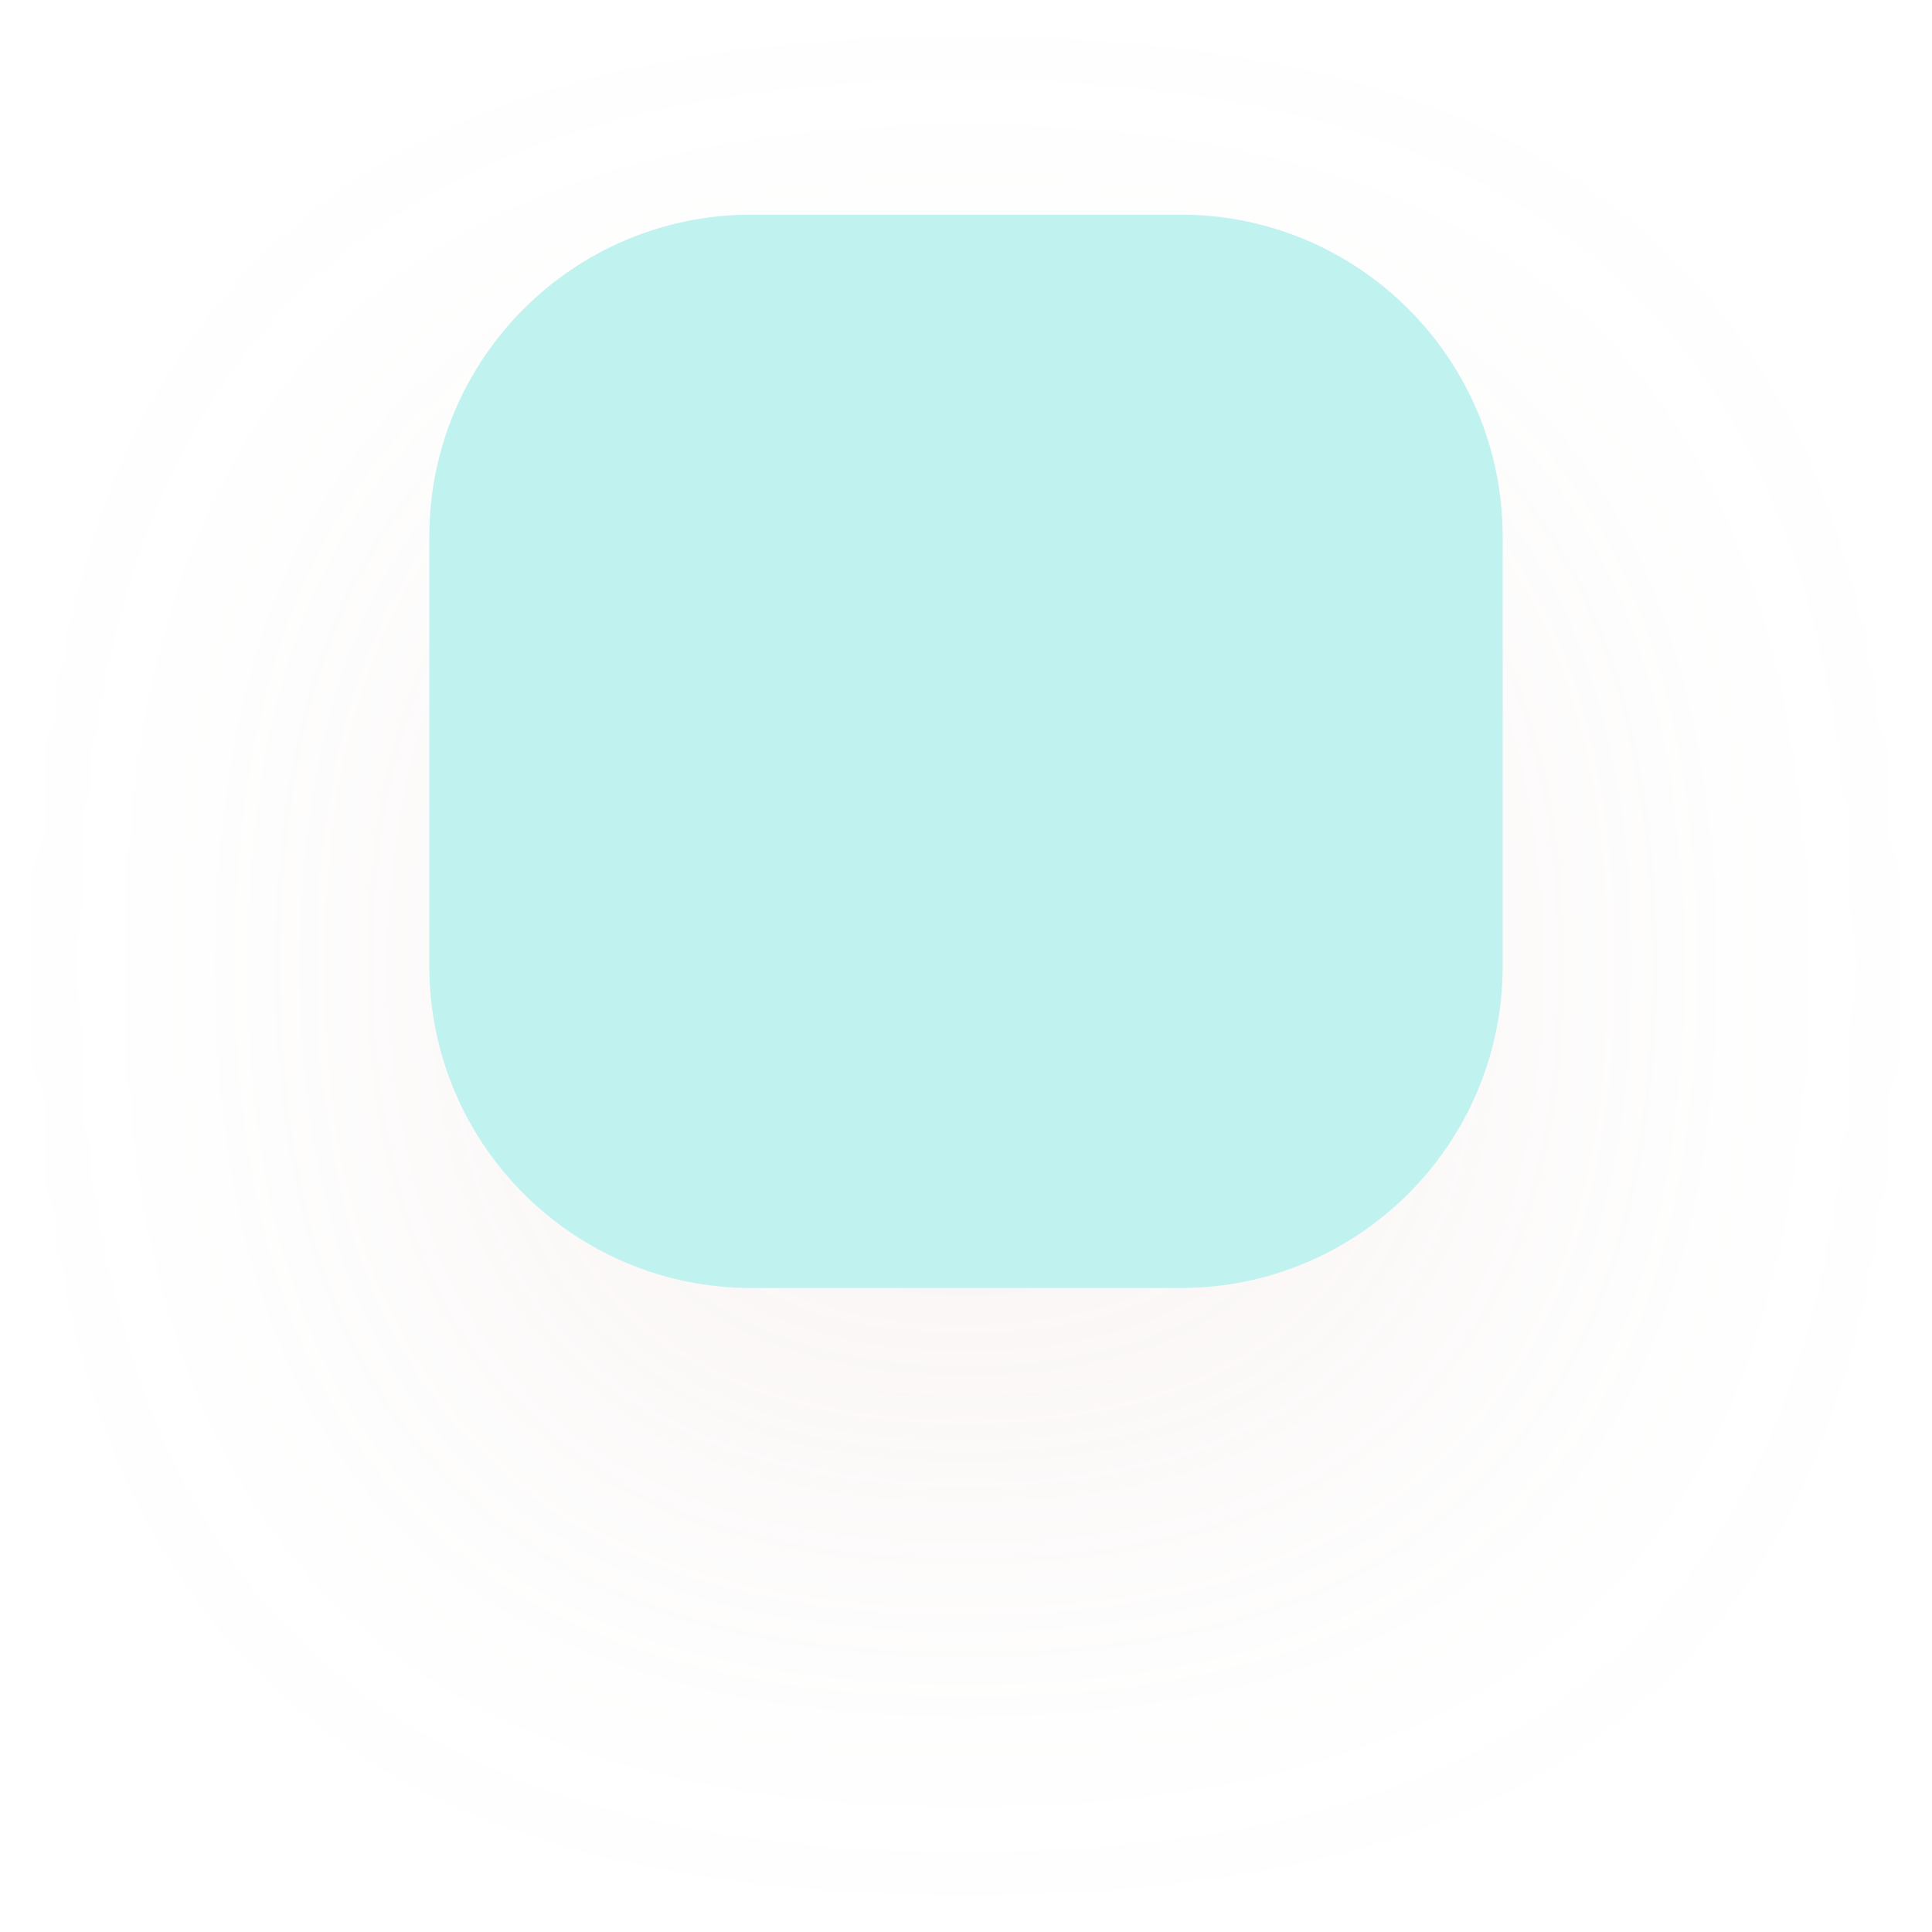
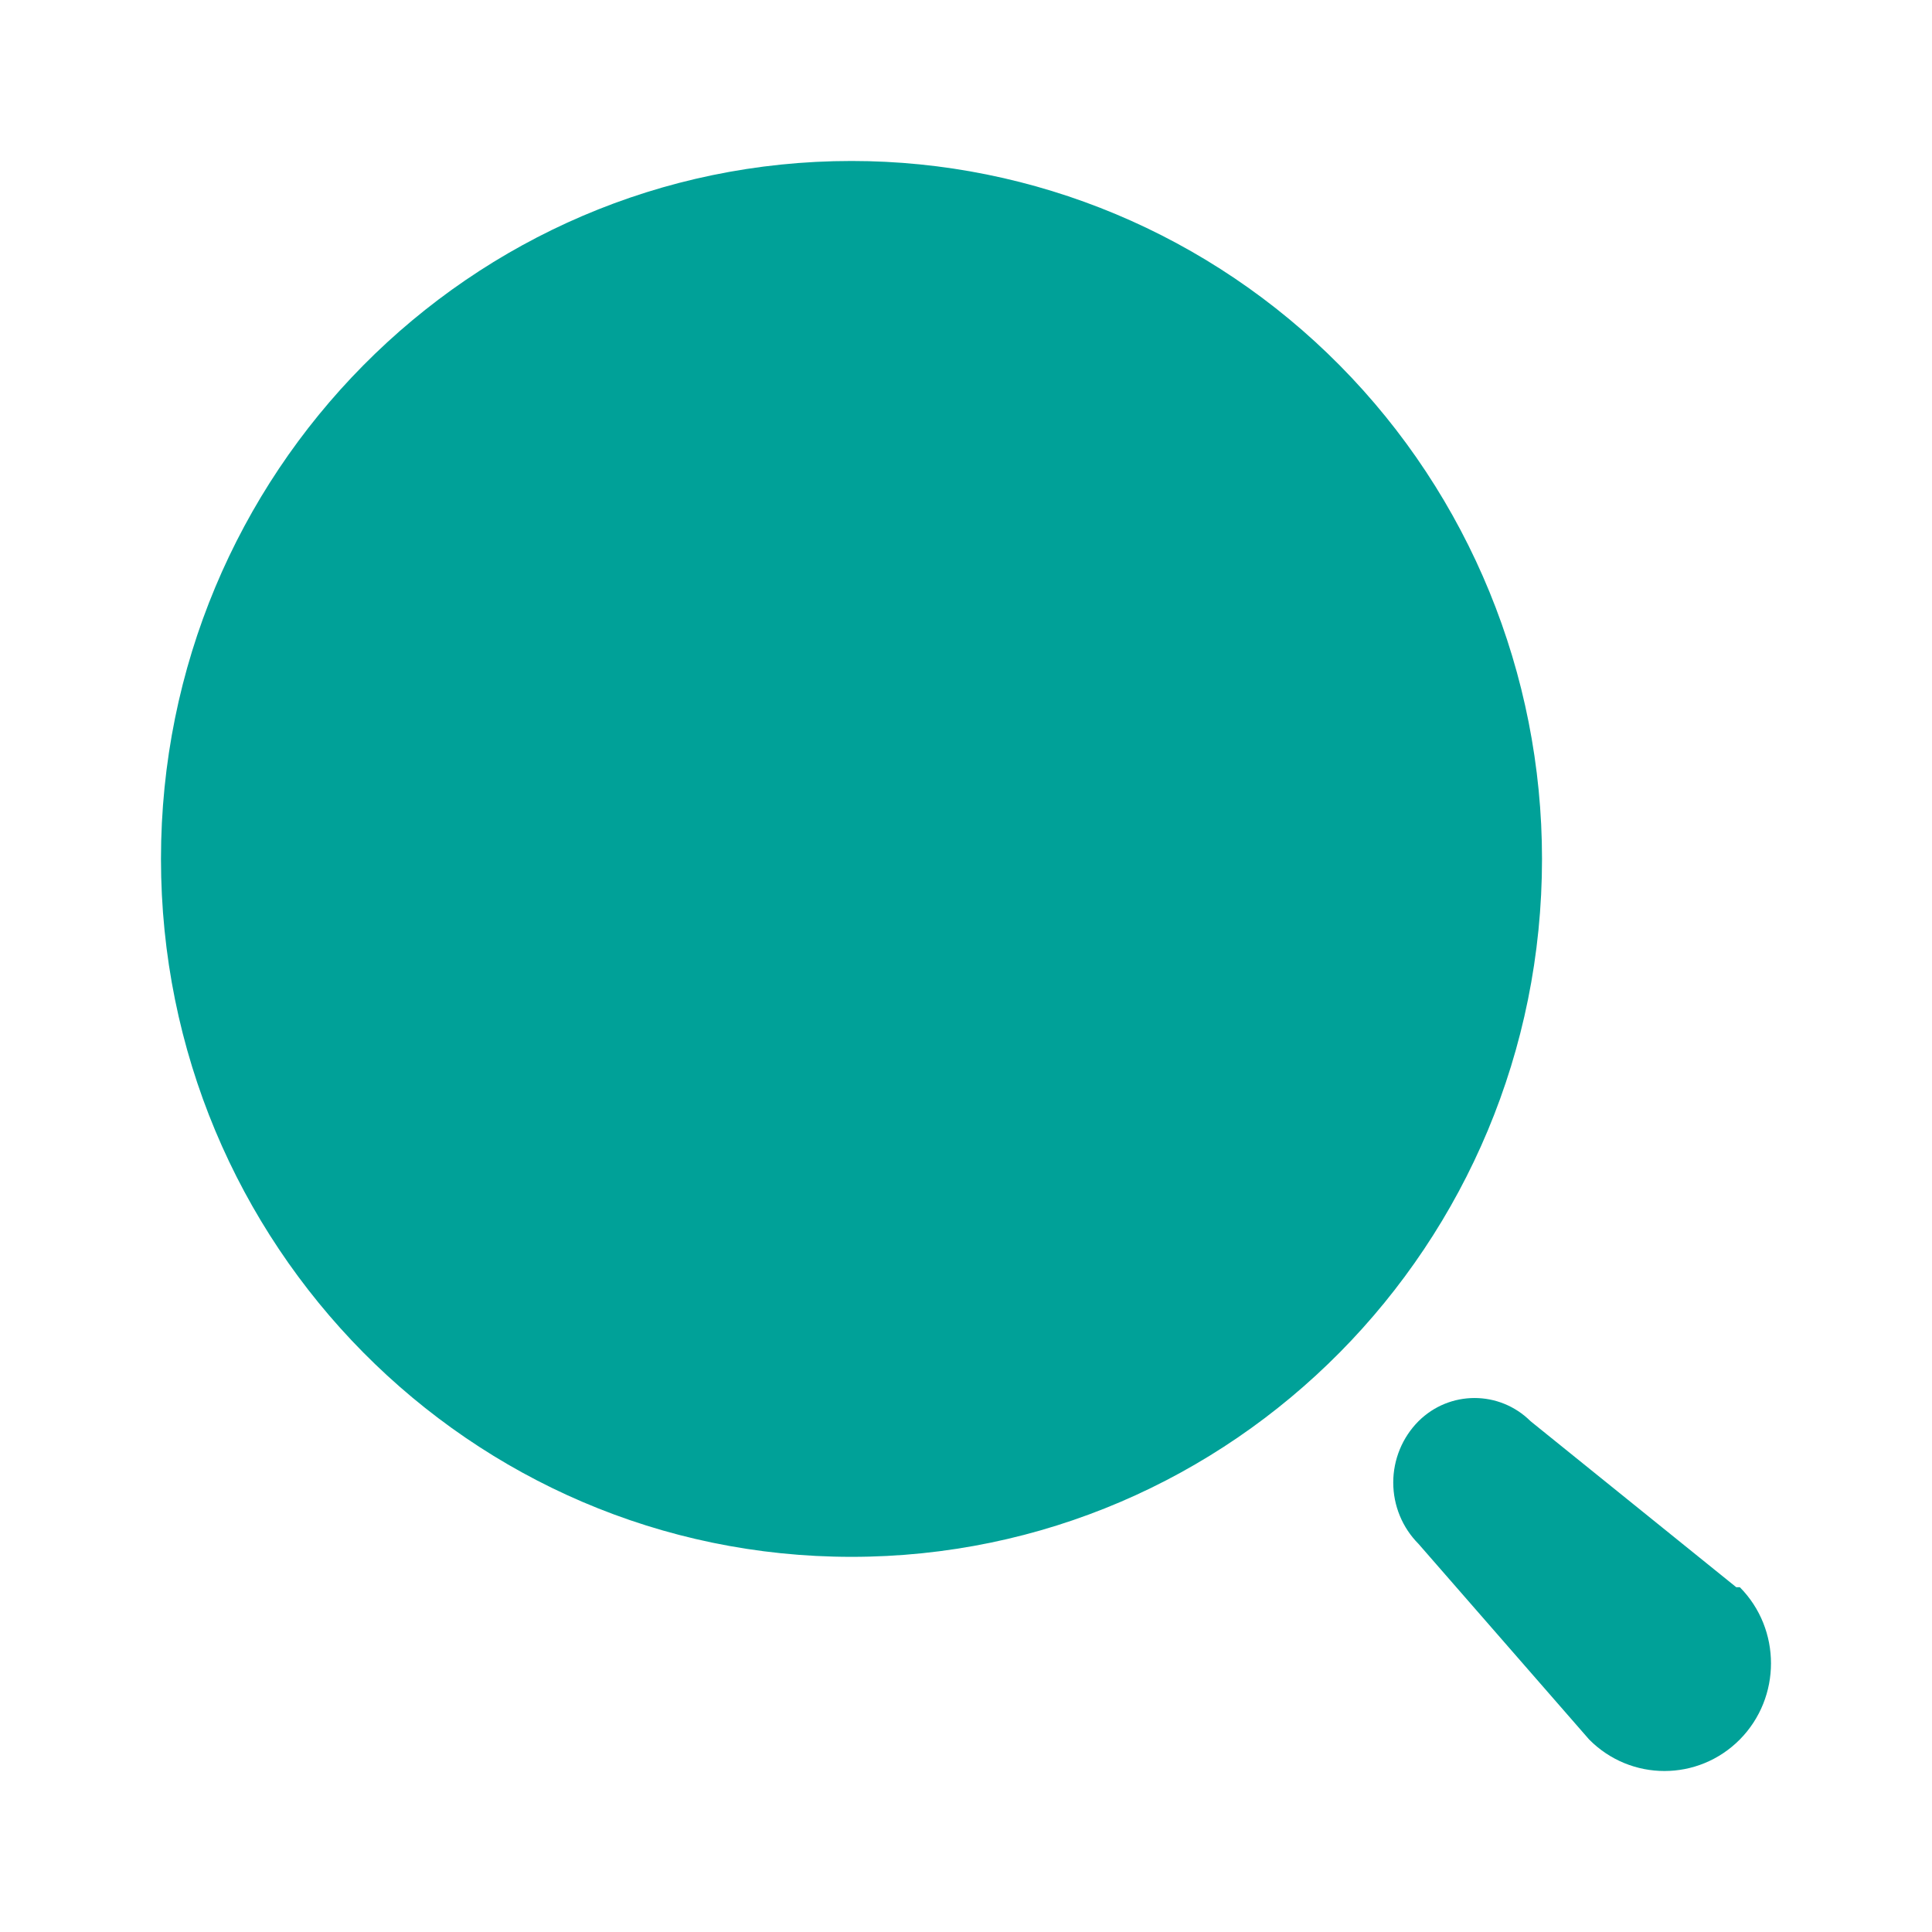
- <svg xmlns="http://www.w3.org/2000/svg" width="90" height="90" viewBox="0 0 90 90" fill="none">
-   <g filter="url(#filter0_d)">
-     <rect x="20" y="10" width="50" height="50" rx="15" fill="#C0F2EF" />
+ <svg xmlns="http://www.w3.org/2000/svg" width="28" height="28" viewBox="0 0 28 28" fill="none">
+   <g id="Iconly/Bold/Search">
+     <g id="Search">
+       <path id="Search_2" fill-rule="evenodd" clip-rule="evenodd" d="M2.333 12.448C2.333 6.862 6.814 2.333 12.341 2.333C14.995 2.333 17.54 3.399 19.417 5.296C21.294 7.193 22.348 9.766 22.348 12.448C22.348 18.035 17.867 22.563 12.341 22.563C6.814 22.563 2.333 18.035 2.333 12.448ZM22.182 20.597L25.163 23.003H25.215C25.817 23.612 25.817 24.6 25.215 25.21C24.611 25.819 23.634 25.819 23.031 25.21L20.558 22.375C20.324 22.14 20.192 21.82 20.192 21.486C20.192 21.152 20.324 20.832 20.558 20.597C21.009 20.149 21.731 20.149 22.182 20.597Z" fill="#00A198" />
+     </g>
  </g>
-   <defs>
-     <filter id="filter0_d" x="0" y="0" width="90" height="90" filterUnits="userSpaceOnUse" color-interpolation-filters="sRGB">
-       <feFlood flood-opacity="0" result="BackgroundImageFix" />
-       <feColorMatrix in="SourceAlpha" type="matrix" values="0 0 0 0 0 0 0 0 0 0 0 0 0 0 0 0 0 0 127 0" />
-       <feOffset dy="10" />
-       <feGaussianBlur stdDeviation="10" />
-       <feColorMatrix type="matrix" values="0 0 0 0 0.771 0 0 0 0 0.619 0 0 0 0 0.568 0 0 0 0.1 0" />
-       <feBlend mode="normal" in2="BackgroundImageFix" result="effect1_dropShadow" />
-       <feBlend mode="normal" in="SourceGraphic" in2="effect1_dropShadow" result="shape" />
-     </filter>
-   </defs>
</svg>
